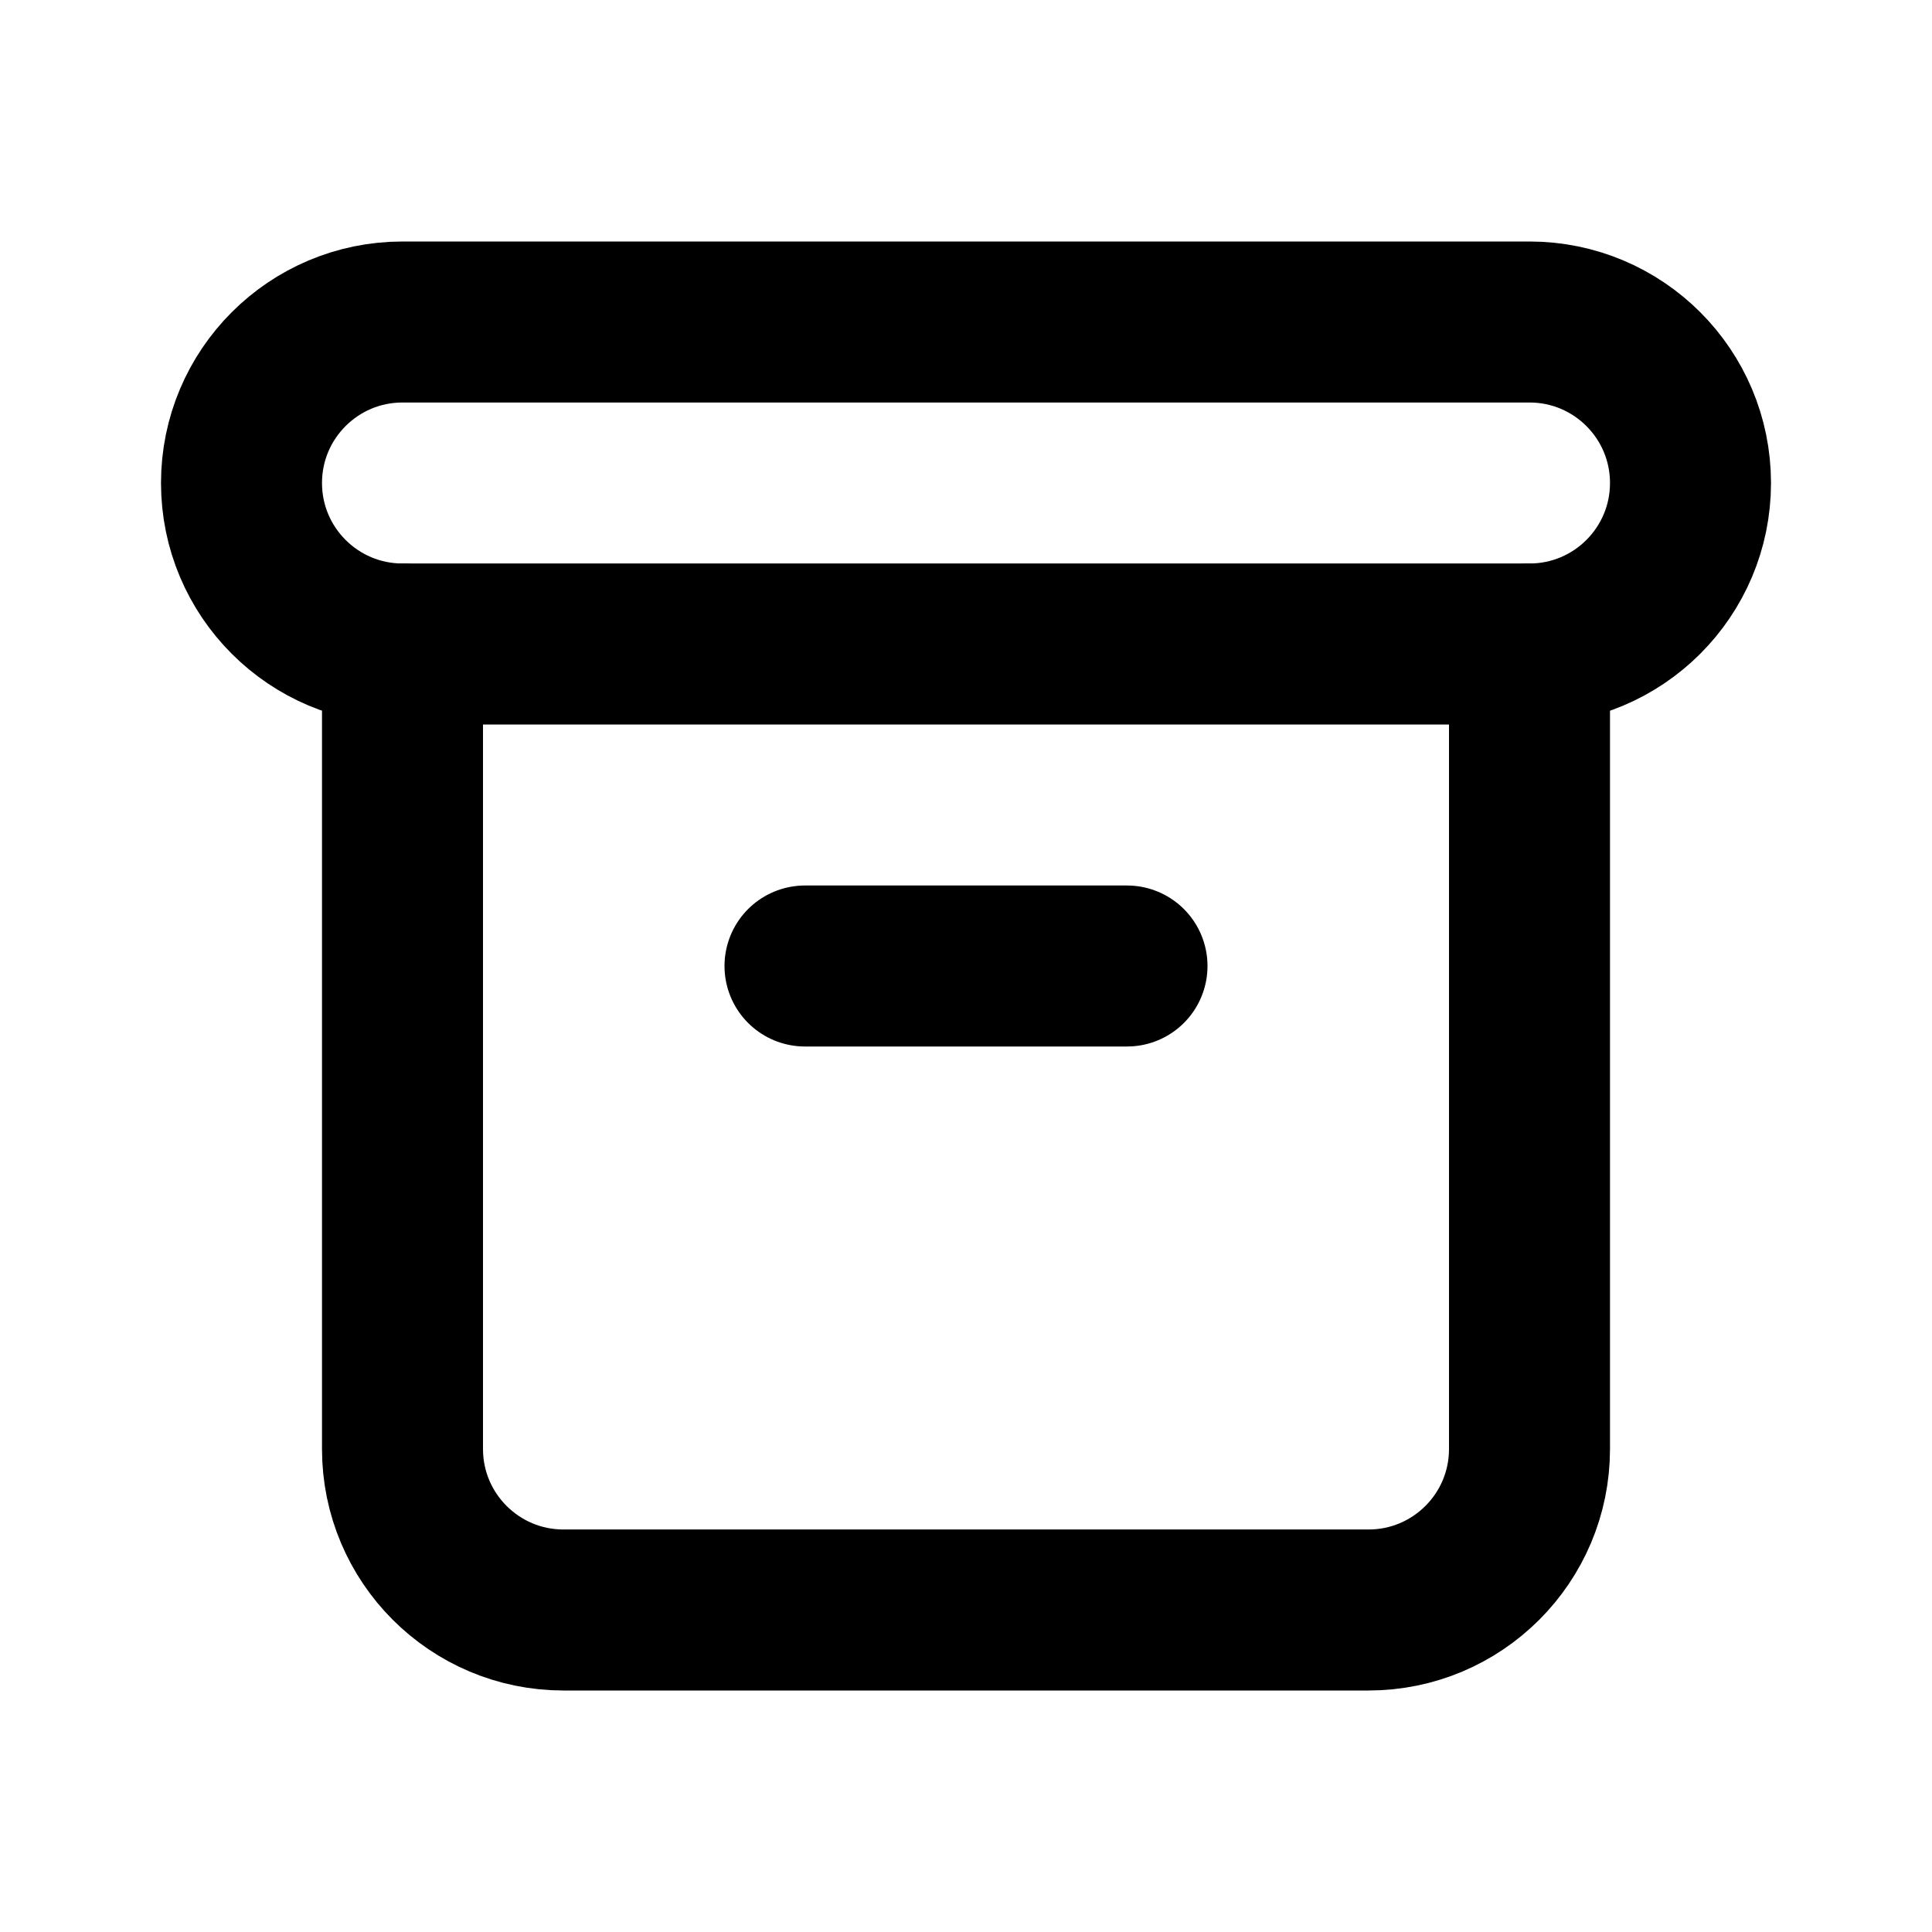
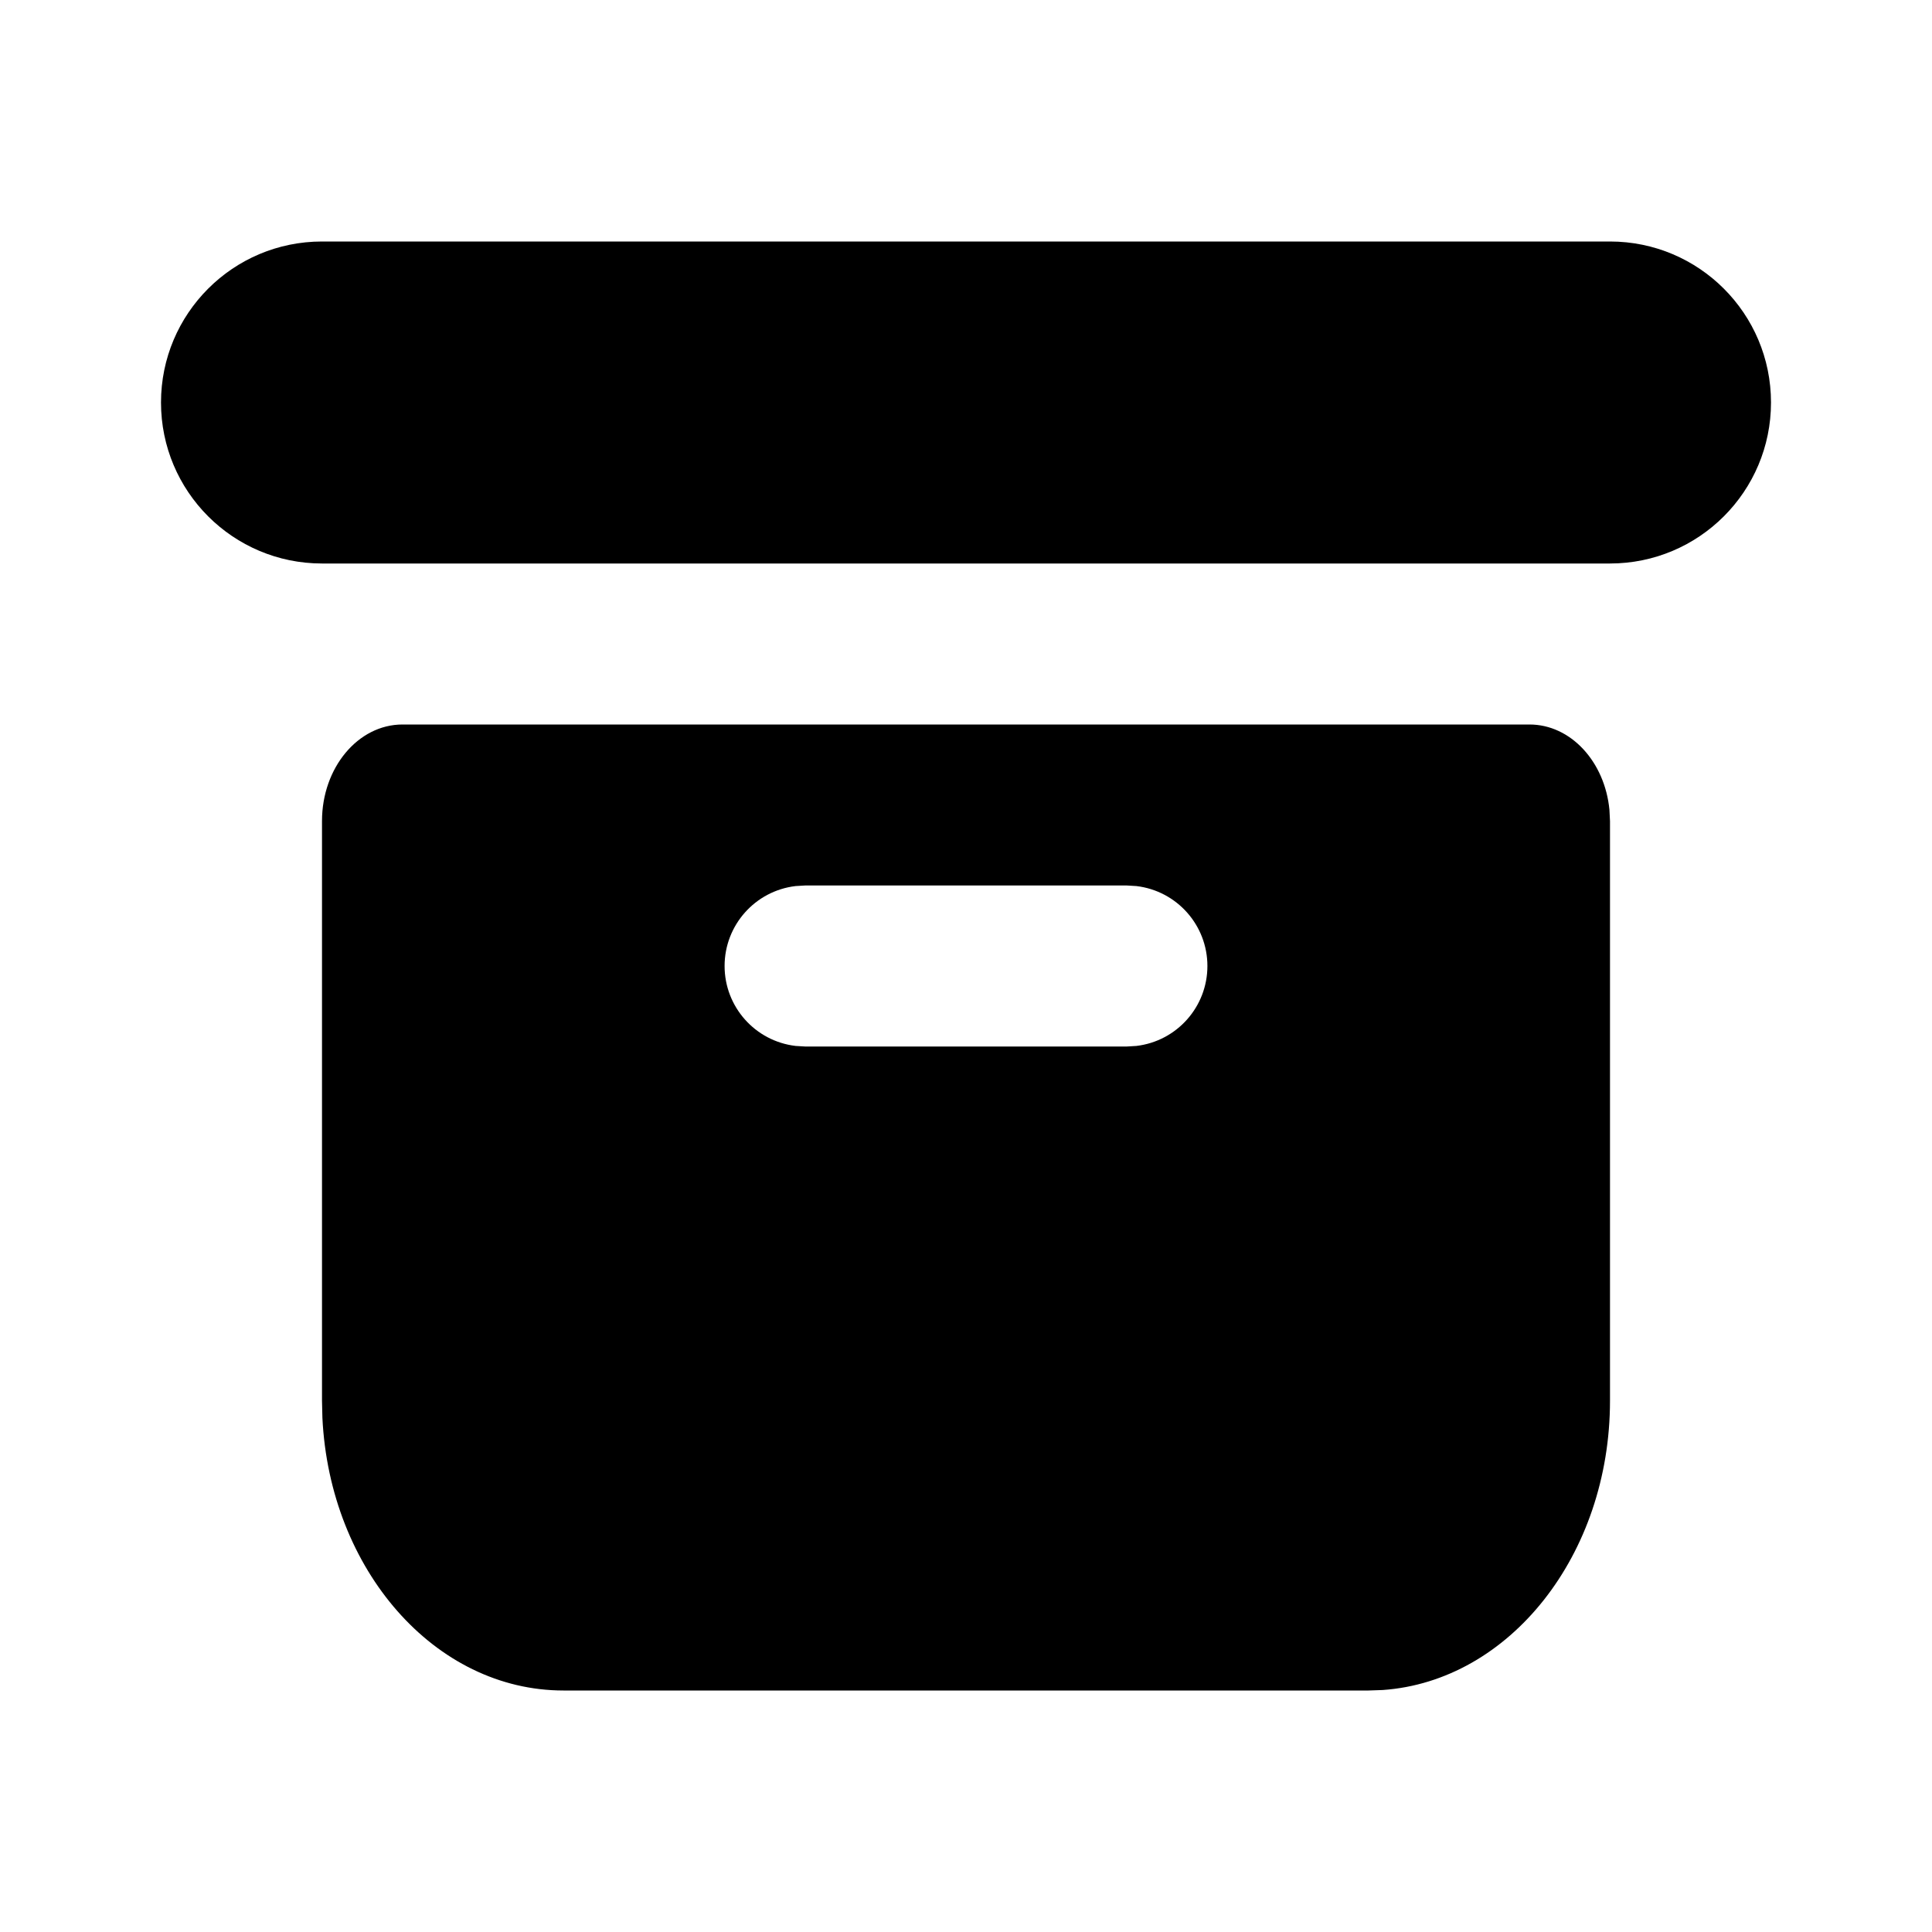
- <svg xmlns="http://www.w3.org/2000/svg" width="24" height="24" viewBox="0 0 24 24" fill="none" stroke="currentColor" stroke-width="2" stroke-linecap="round" stroke-linejoin="round" class="icon icon-tabler icons-tabler-outline icon-tabler-archive">
-   <path stroke="none" d="M0 0h24v24H0z" fill="none" />
-   <path d="M3 4m0 2a2 2 0 0 1 2 -2h14a2 2 0 0 1 2 2v0a2 2 0 0 1 -2 2h-14a2 2 0 0 1 -2 -2z" />
-   <path d="M5 8v10a2 2 0 0 0 2 2h10a2 2 0 0 0 2 -2v-10" />
-   <path d="M10 12l4 0" />
+ <svg xmlns="http://www.w3.org/2000/svg" width="24" height="24" viewBox="0 0 24 24">
+   <path fill="currentColor" d="M2 5a2 2 0 0 1 2-2h16a2 2 0 0 1 2 2a2 2 0 0 1-2 2H4a2 2 0 0 1-2-2m17 4c.513 0 .936.463.993 1.06l.007.14v7.2c0 1.917-1.249 3.484-2.824 3.594L17 21H7c-1.598 0-2.904-1.499-2.995-3.388L4 17.4v-7.2C4 9.537 4.448 9 5 9zm-5 2h-4l-.117.007a1 1 0 0 0 0 1.986L10 13h4l.117-.007a1 1 0 0 0 0-1.986z" />
</svg>
